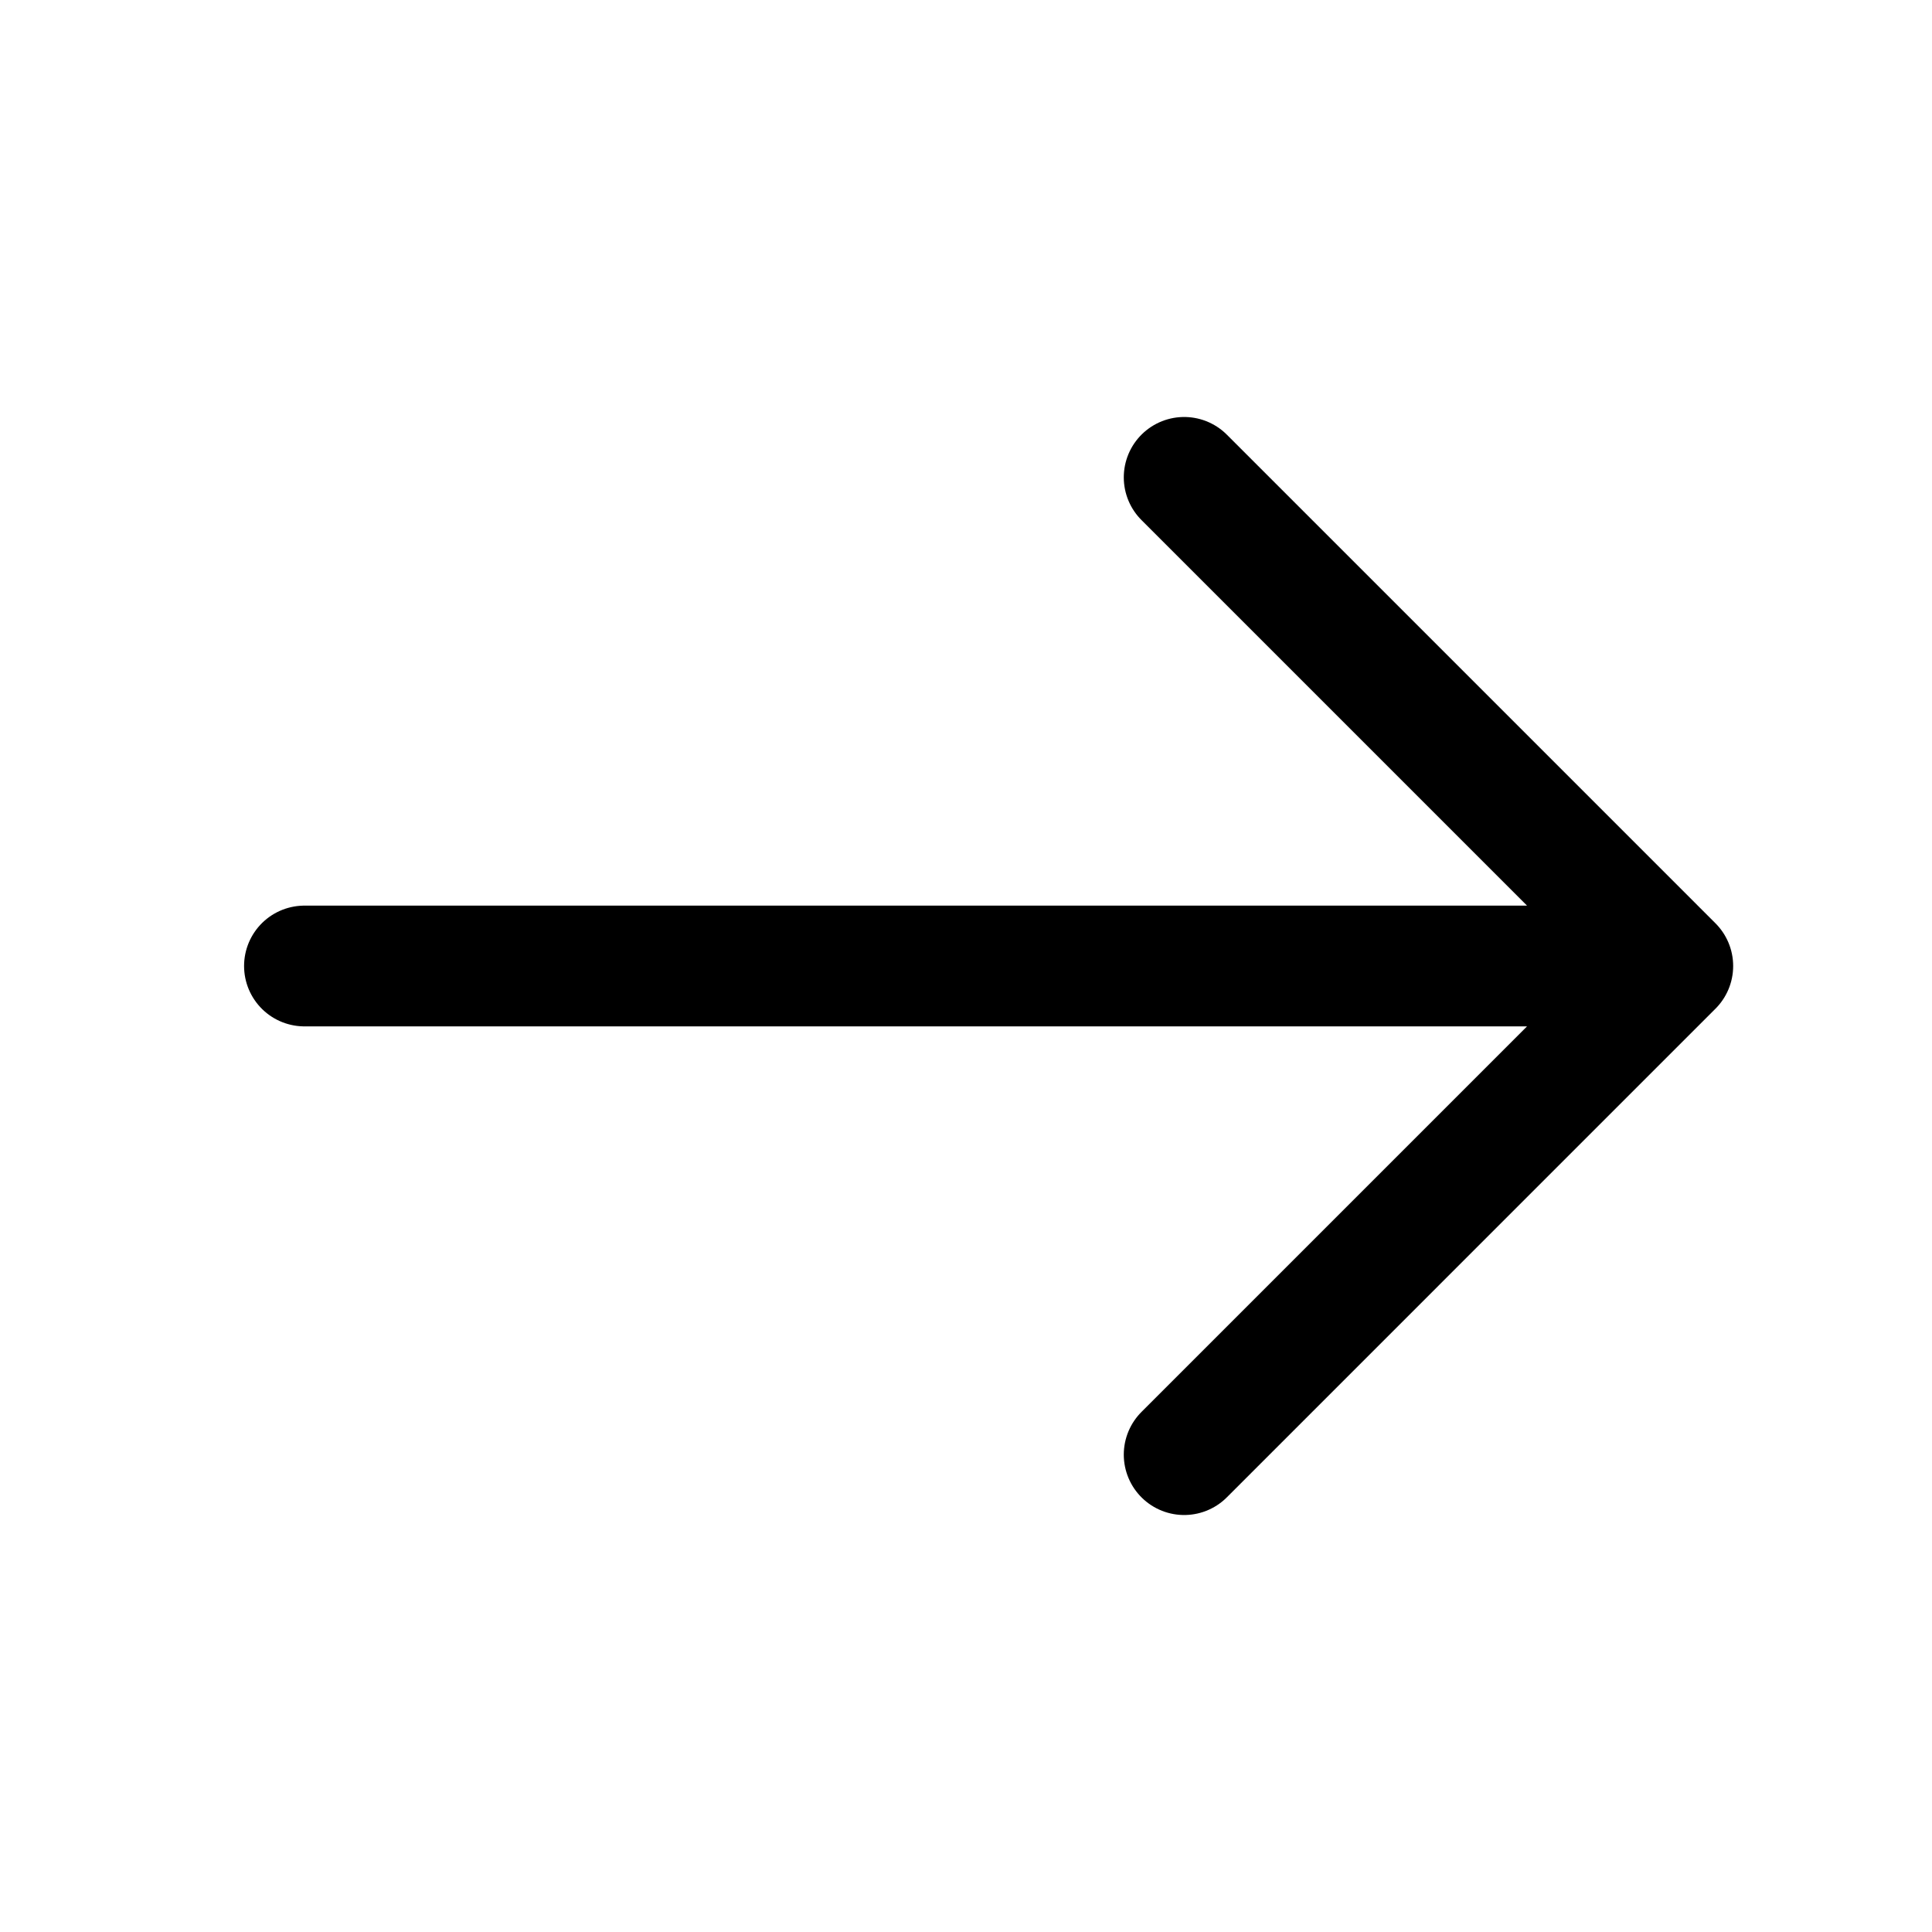
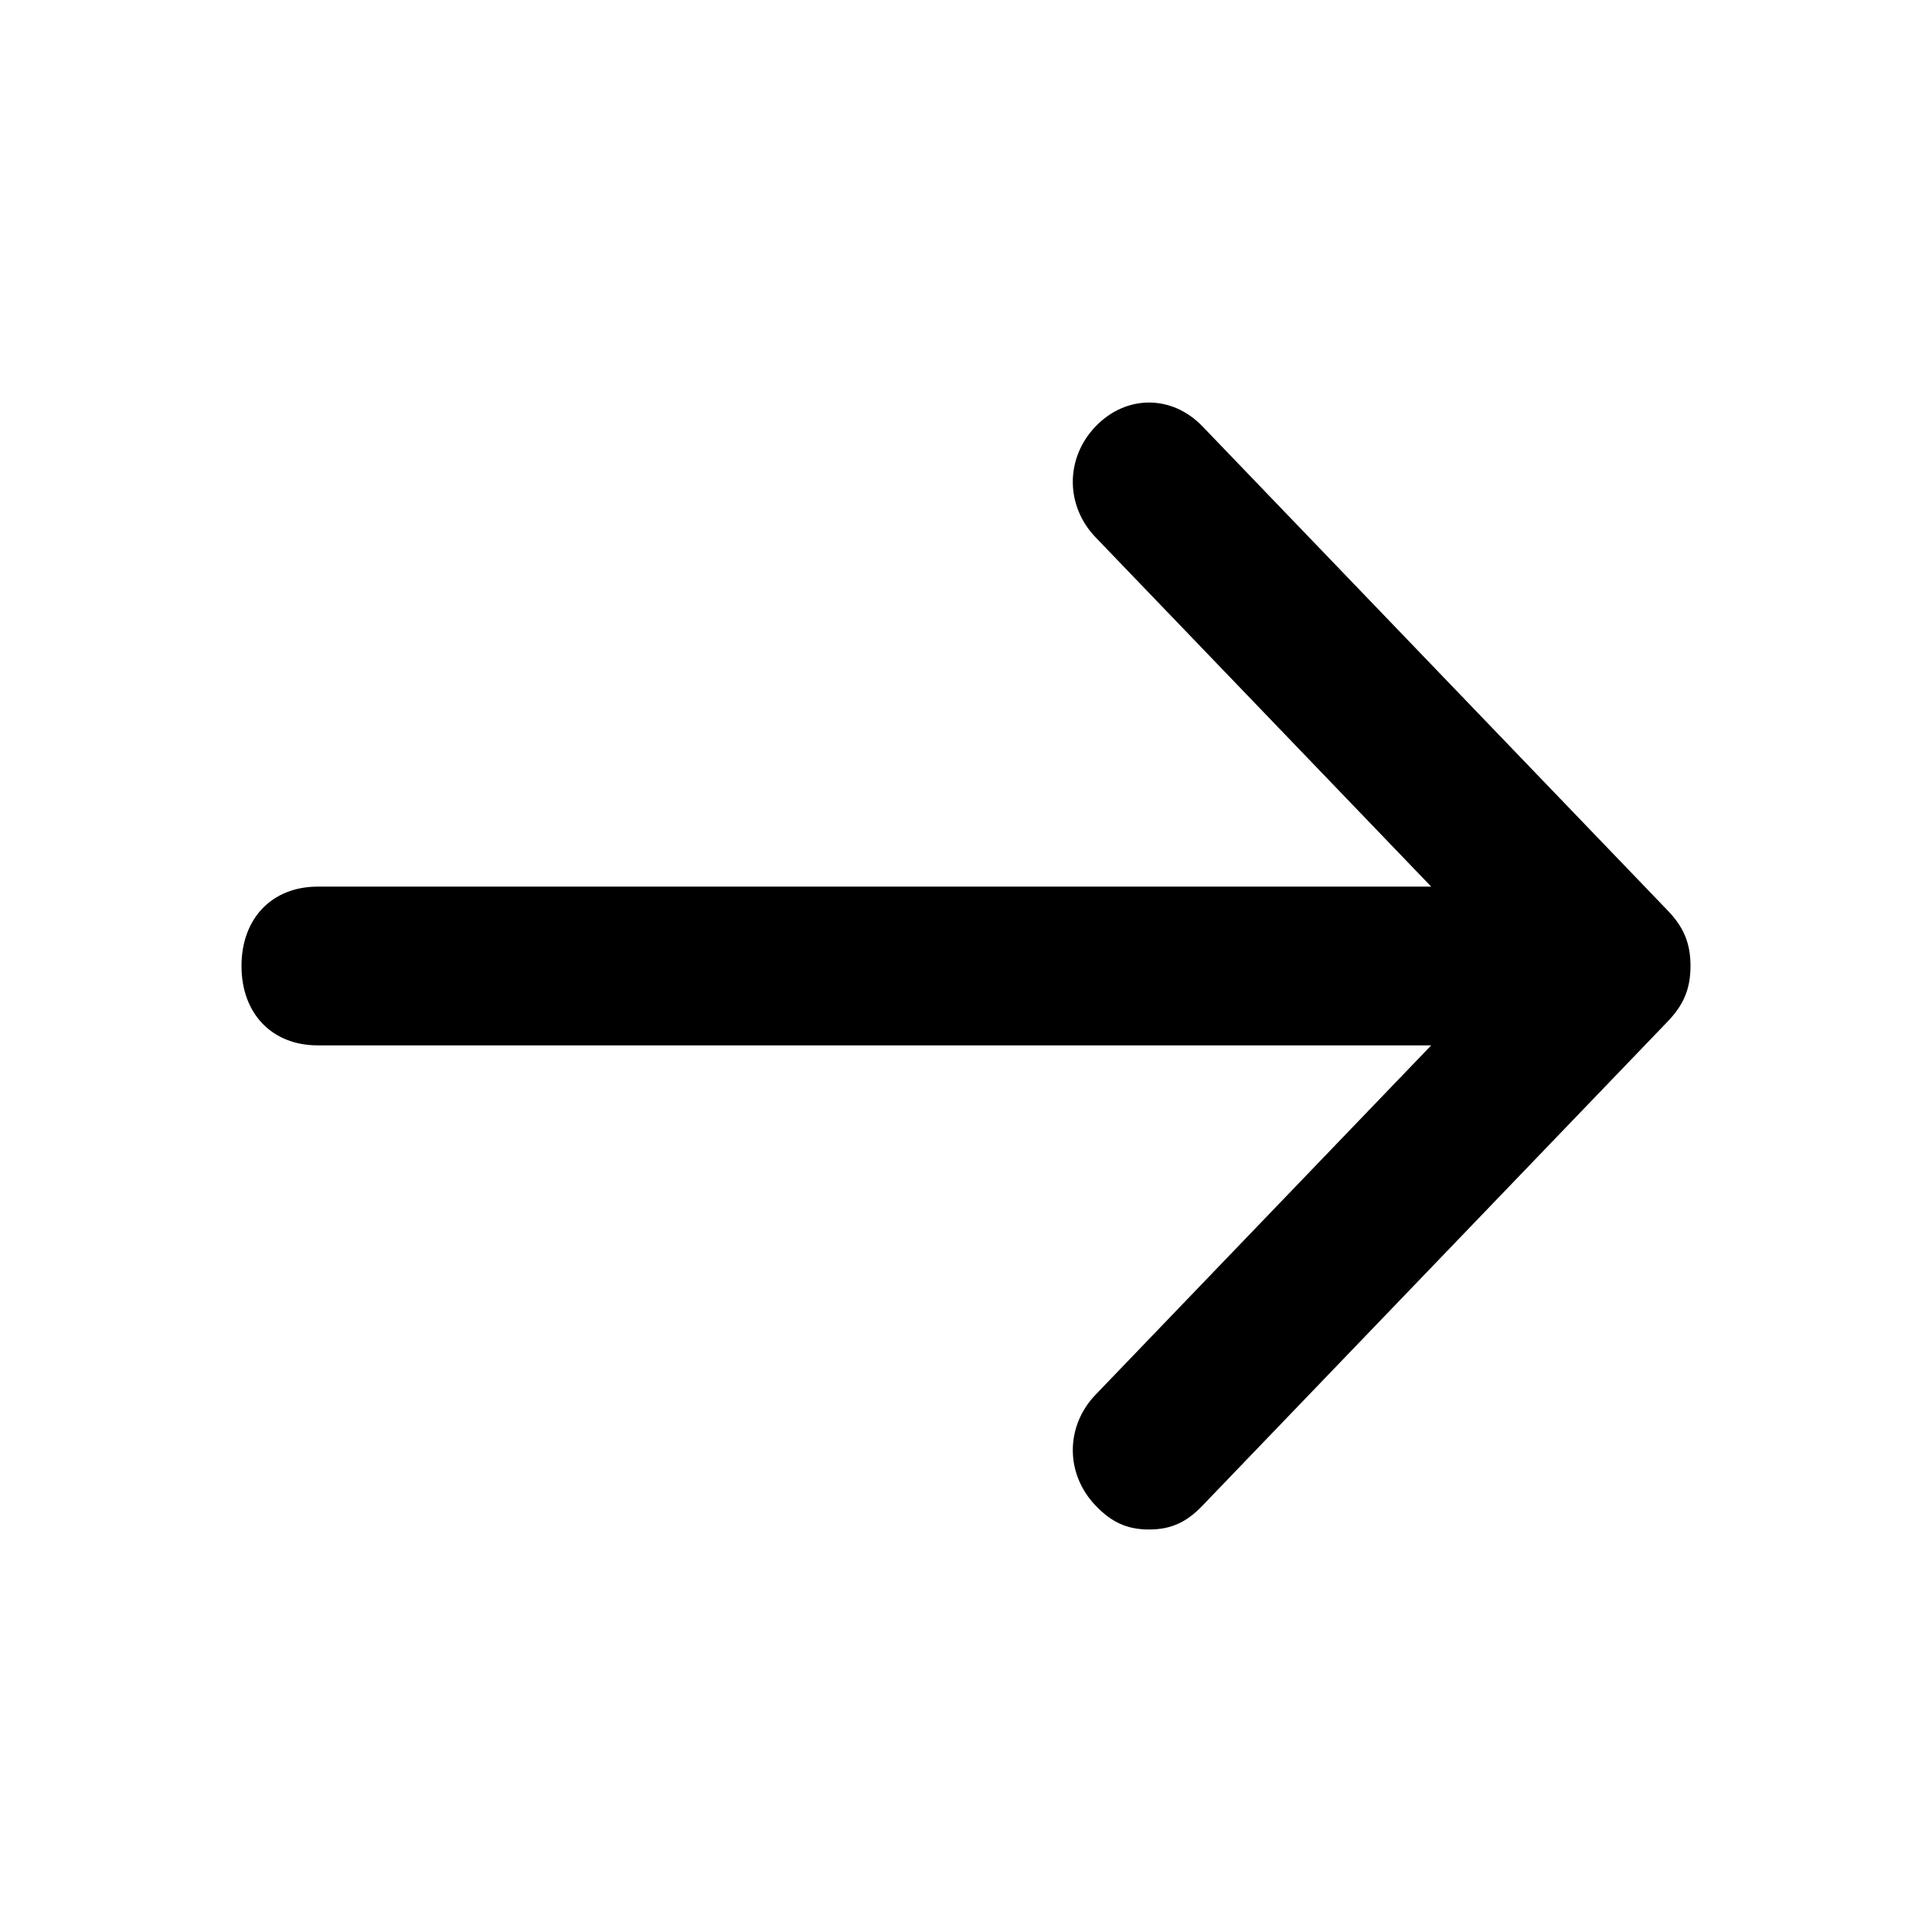
- <svg xmlns="http://www.w3.org/2000/svg" width="24" height="24" viewBox="0 0 24 24" fill="none">
-   <path d="M14.71 5.93 20.78 12l-6.07 6.07M3.782 12h16.83" stroke="currentColor" stroke-width="1.5" stroke-miterlimit="10" stroke-linecap="round" stroke-linejoin="round" />
+ <svg xmlns="http://www.w3.org/2000/svg" fill="none" height="24" viewBox="0 0 24 24" width="24">
+   <path d="m14.274 19c-.284 0-.474-.099-.663-.296-.379-.394-.379-.986 0-1.38l4.168-4.338h-13.832c-.568 0-.947-.394-.947-.986s.379-.986.947-.986h13.832l-4.168-4.338c-.379-.394-.379-.986 0-1.38.379-.394.947-.394 1.326 0l5.779 6.014c.19.197.284.394.284.69s-.095.493-.284.69l-5.779 6.014c-.189.197-.379.296-.663.296z" fill="currentColor" />
</svg>
